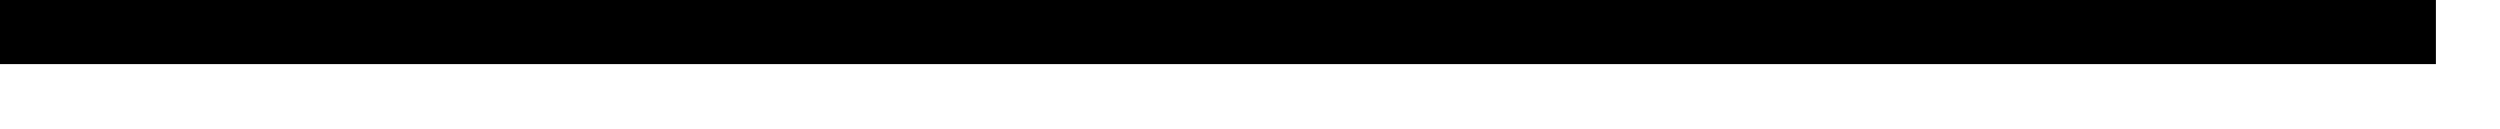
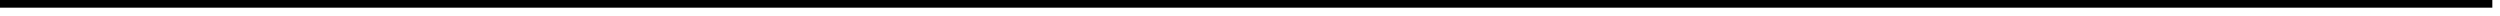
- <svg xmlns="http://www.w3.org/2000/svg" version="1.1" width="39px" height="2px">
-   <g transform="matrix(1 0 0 1 -1075 -6962 )">
-     <path d="M 1075 6962.5  L 1113 6962.5  " stroke-width="1" stroke="#000000" fill="none" />
+ <svg xmlns="http://www.w3.org/2000/svg" version="1.1" width="326px" height="2px">
+   <g transform="matrix(1 0 0 1 -1363 -7317 )">
+     <path d="M 1363 7317.5  L 1688 7317.5  " stroke-width="1" stroke="#000000" fill="none" />
  </g>
</svg>
